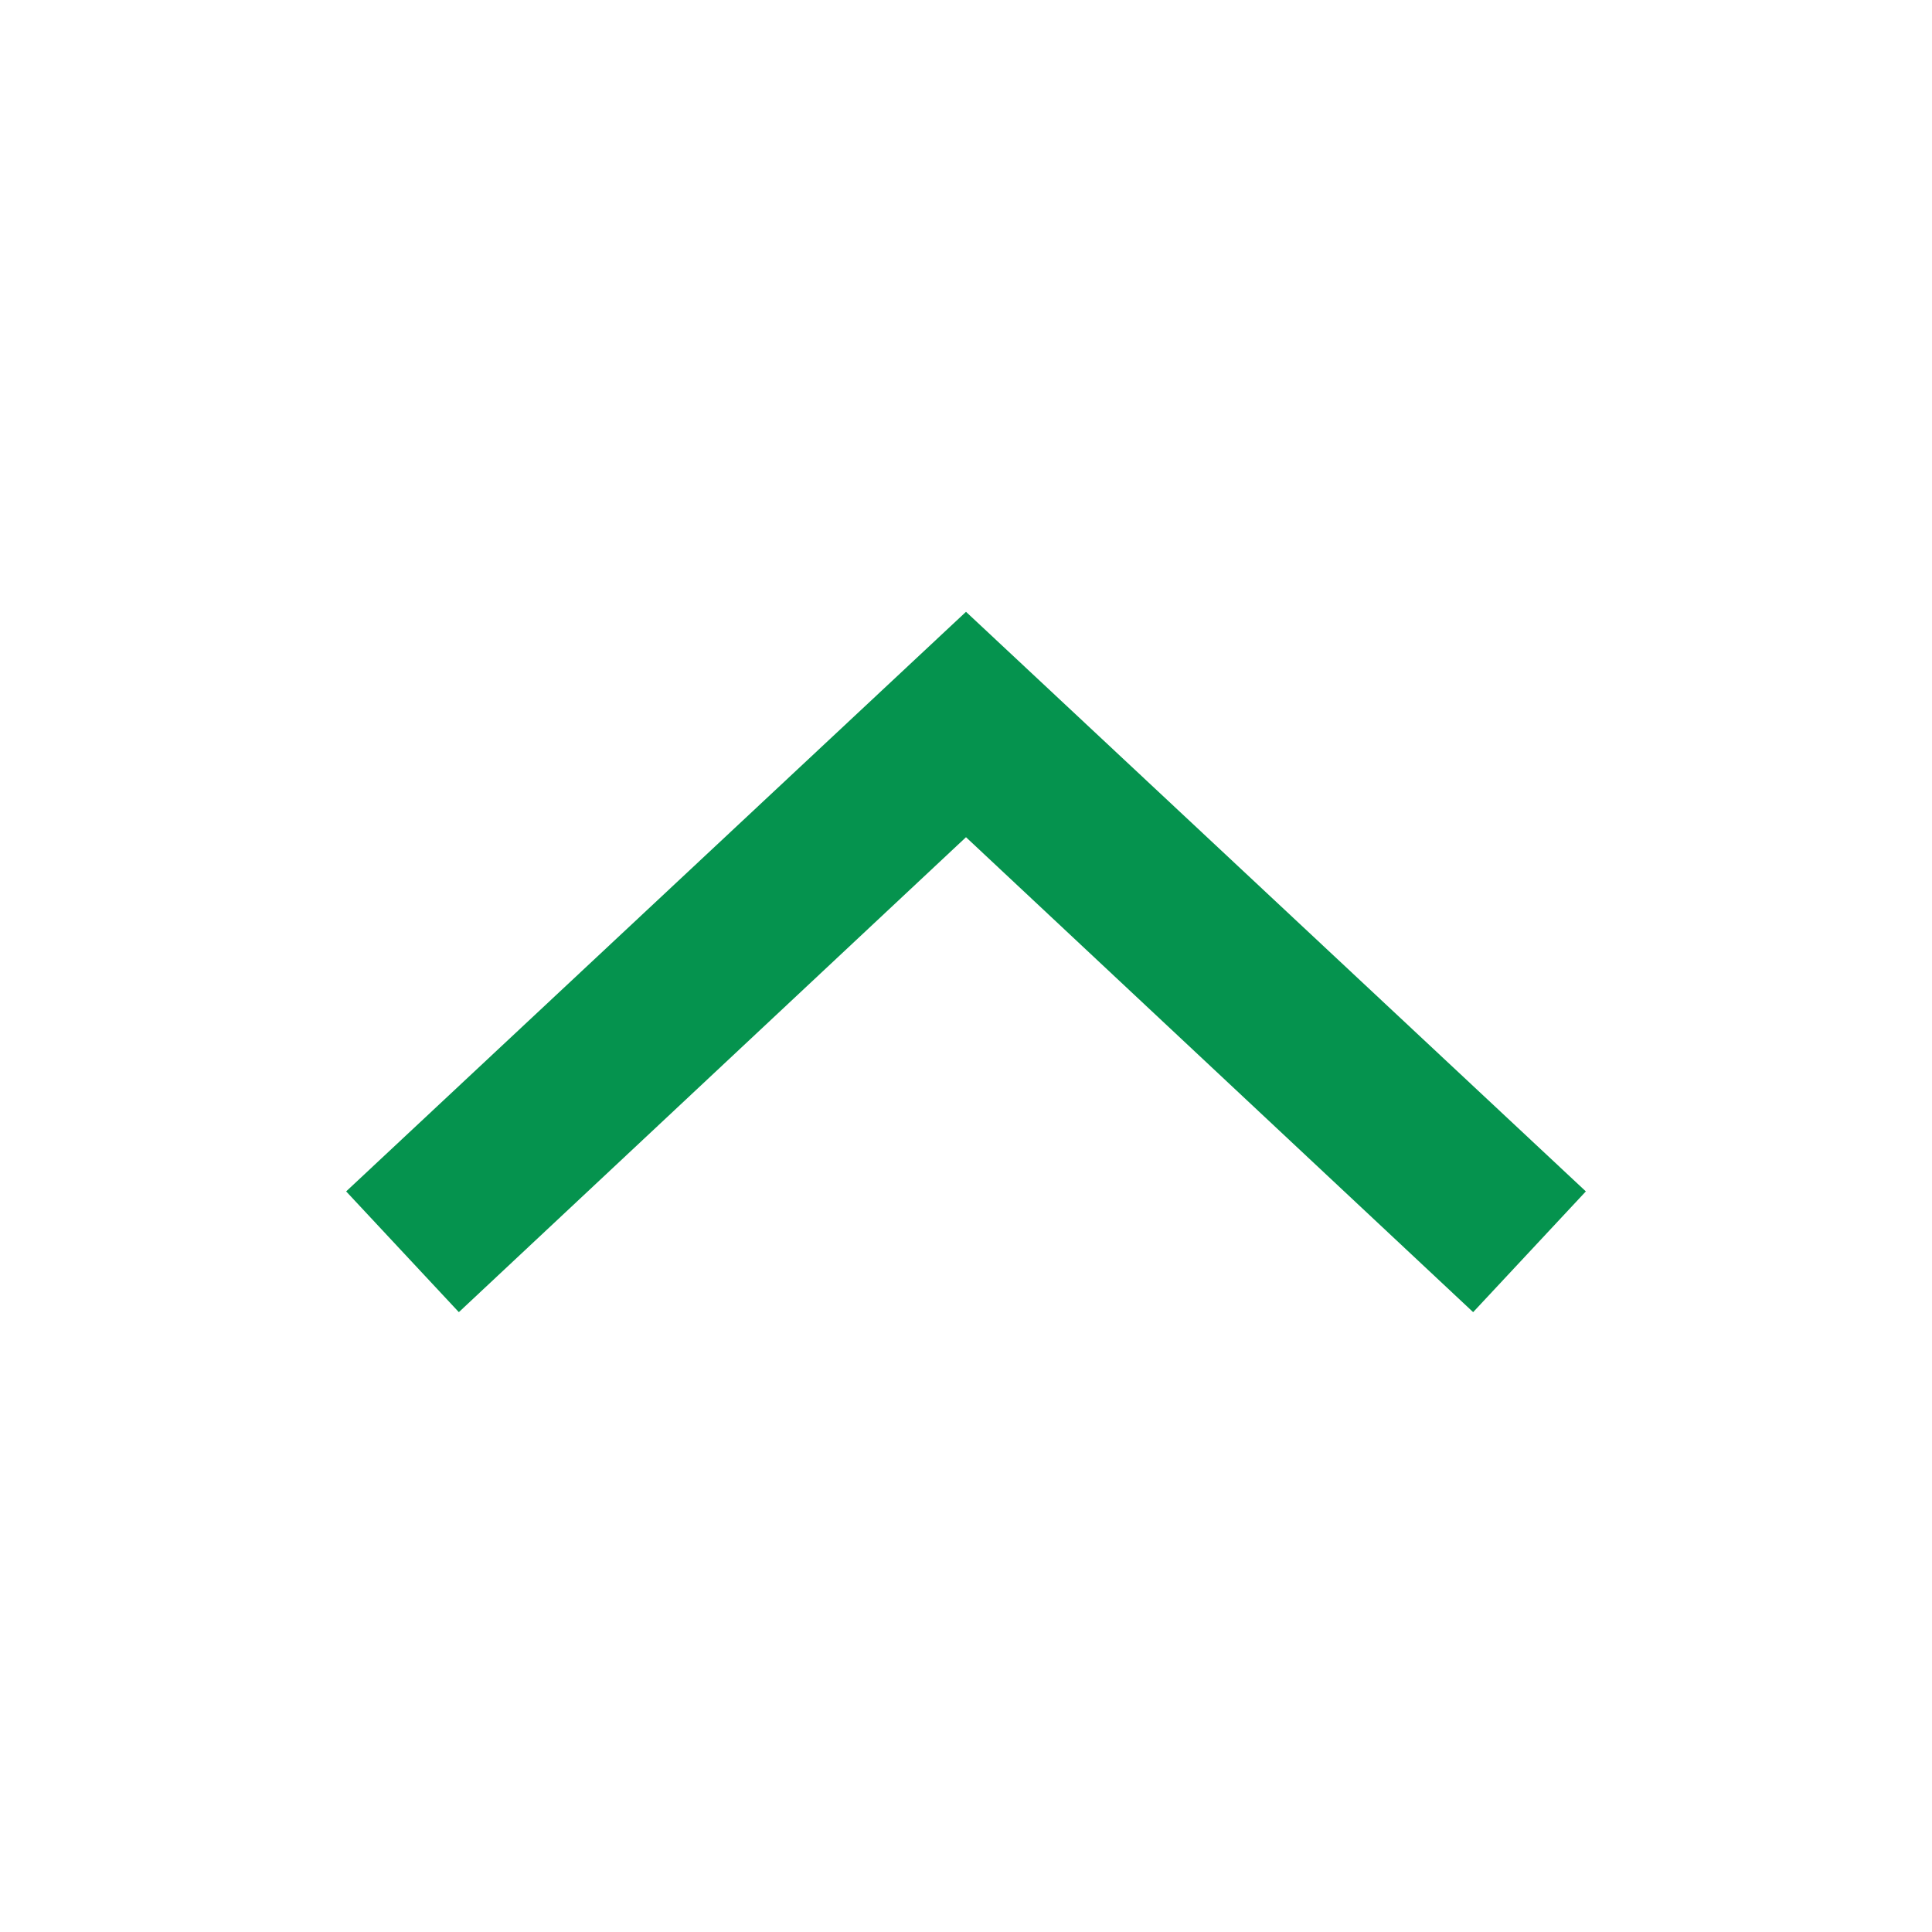
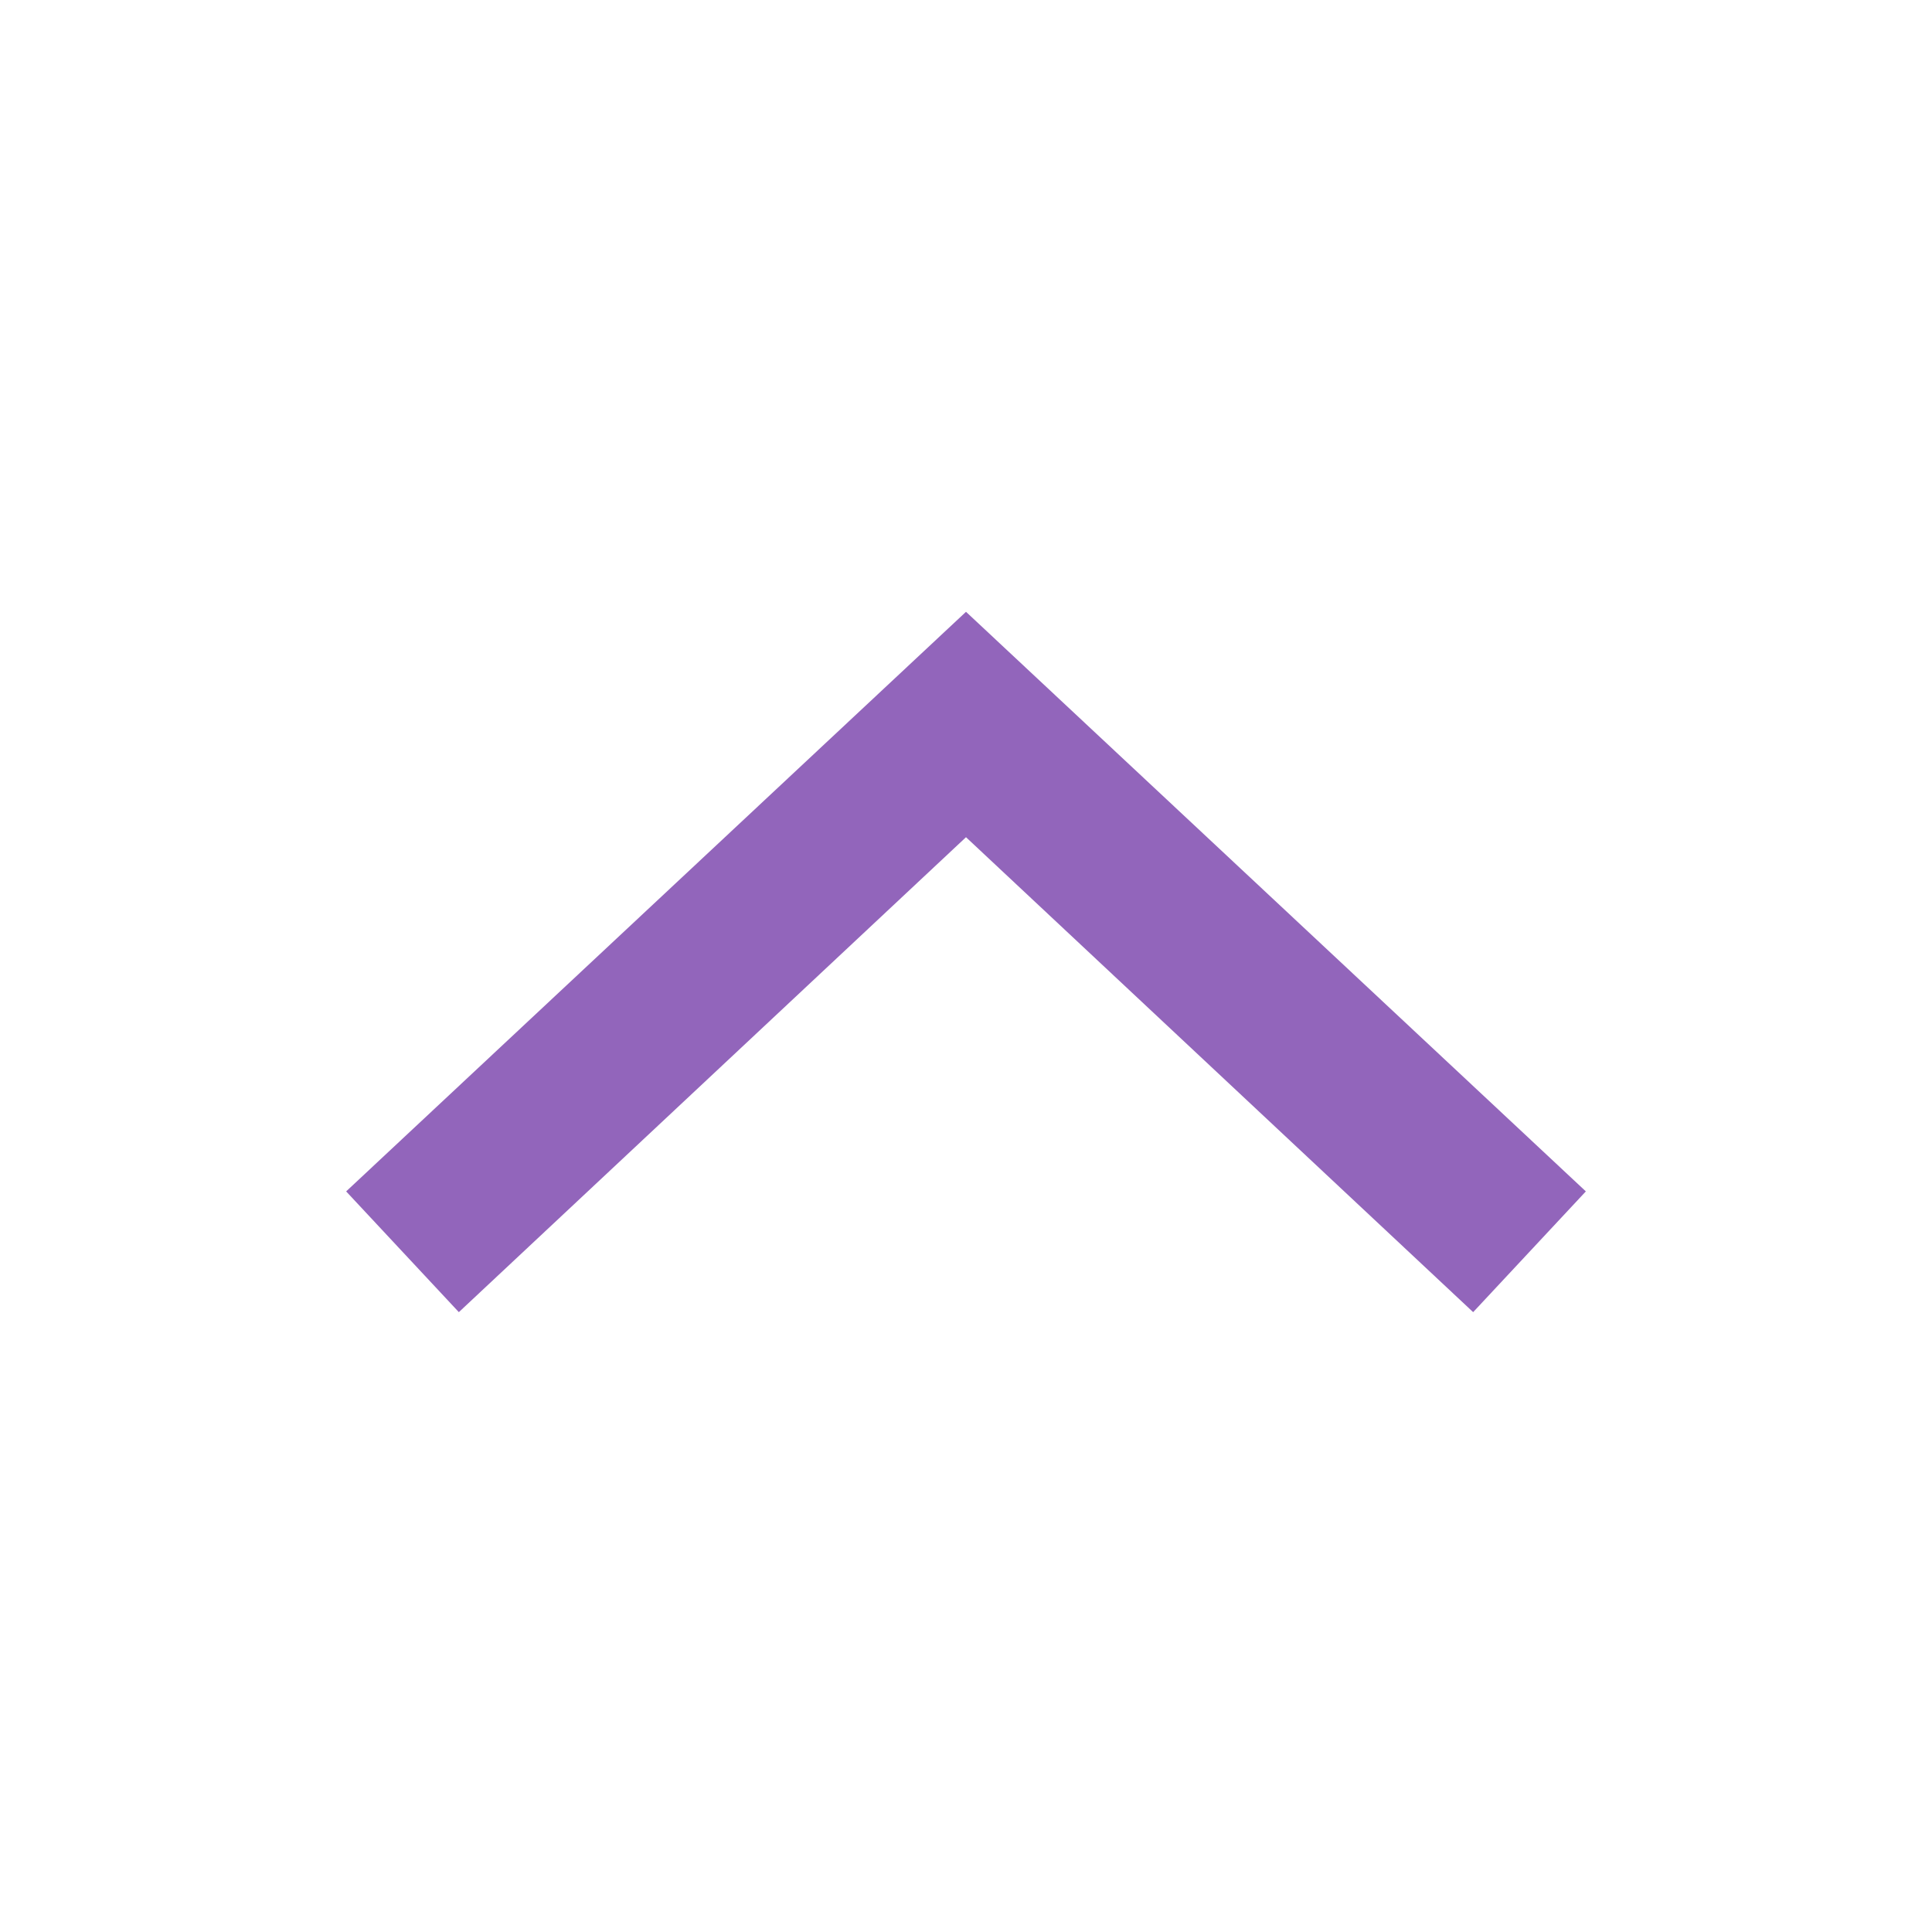
<svg xmlns="http://www.w3.org/2000/svg" version="1.1" id="svg10" x="0px" y="0px" viewBox="0 0 24 24" style="enable-background:new 0 0 24 24;" xml:space="preserve">
  <style type="text/css">
- 	.st0{fill:#05934E;}
+ 	.st0{fill:#9265BB;}
	.st1{fill:none;}
</style>
  <g id="ic_arrow_drop_up" transform="rotate(180 12 12)">
    <g id="Group_8822">
      <path id="Path_18879" class="st0" d="M12,16.4L4.3,9.2l1.4-1.5l6.3,5.9l6.3-5.9l1.4,1.5L12,16.4z" />
    </g>
    <path id="Rectangle_4407" class="st1" d="M0,0h24v24H0V0z" />
  </g>
</svg>
